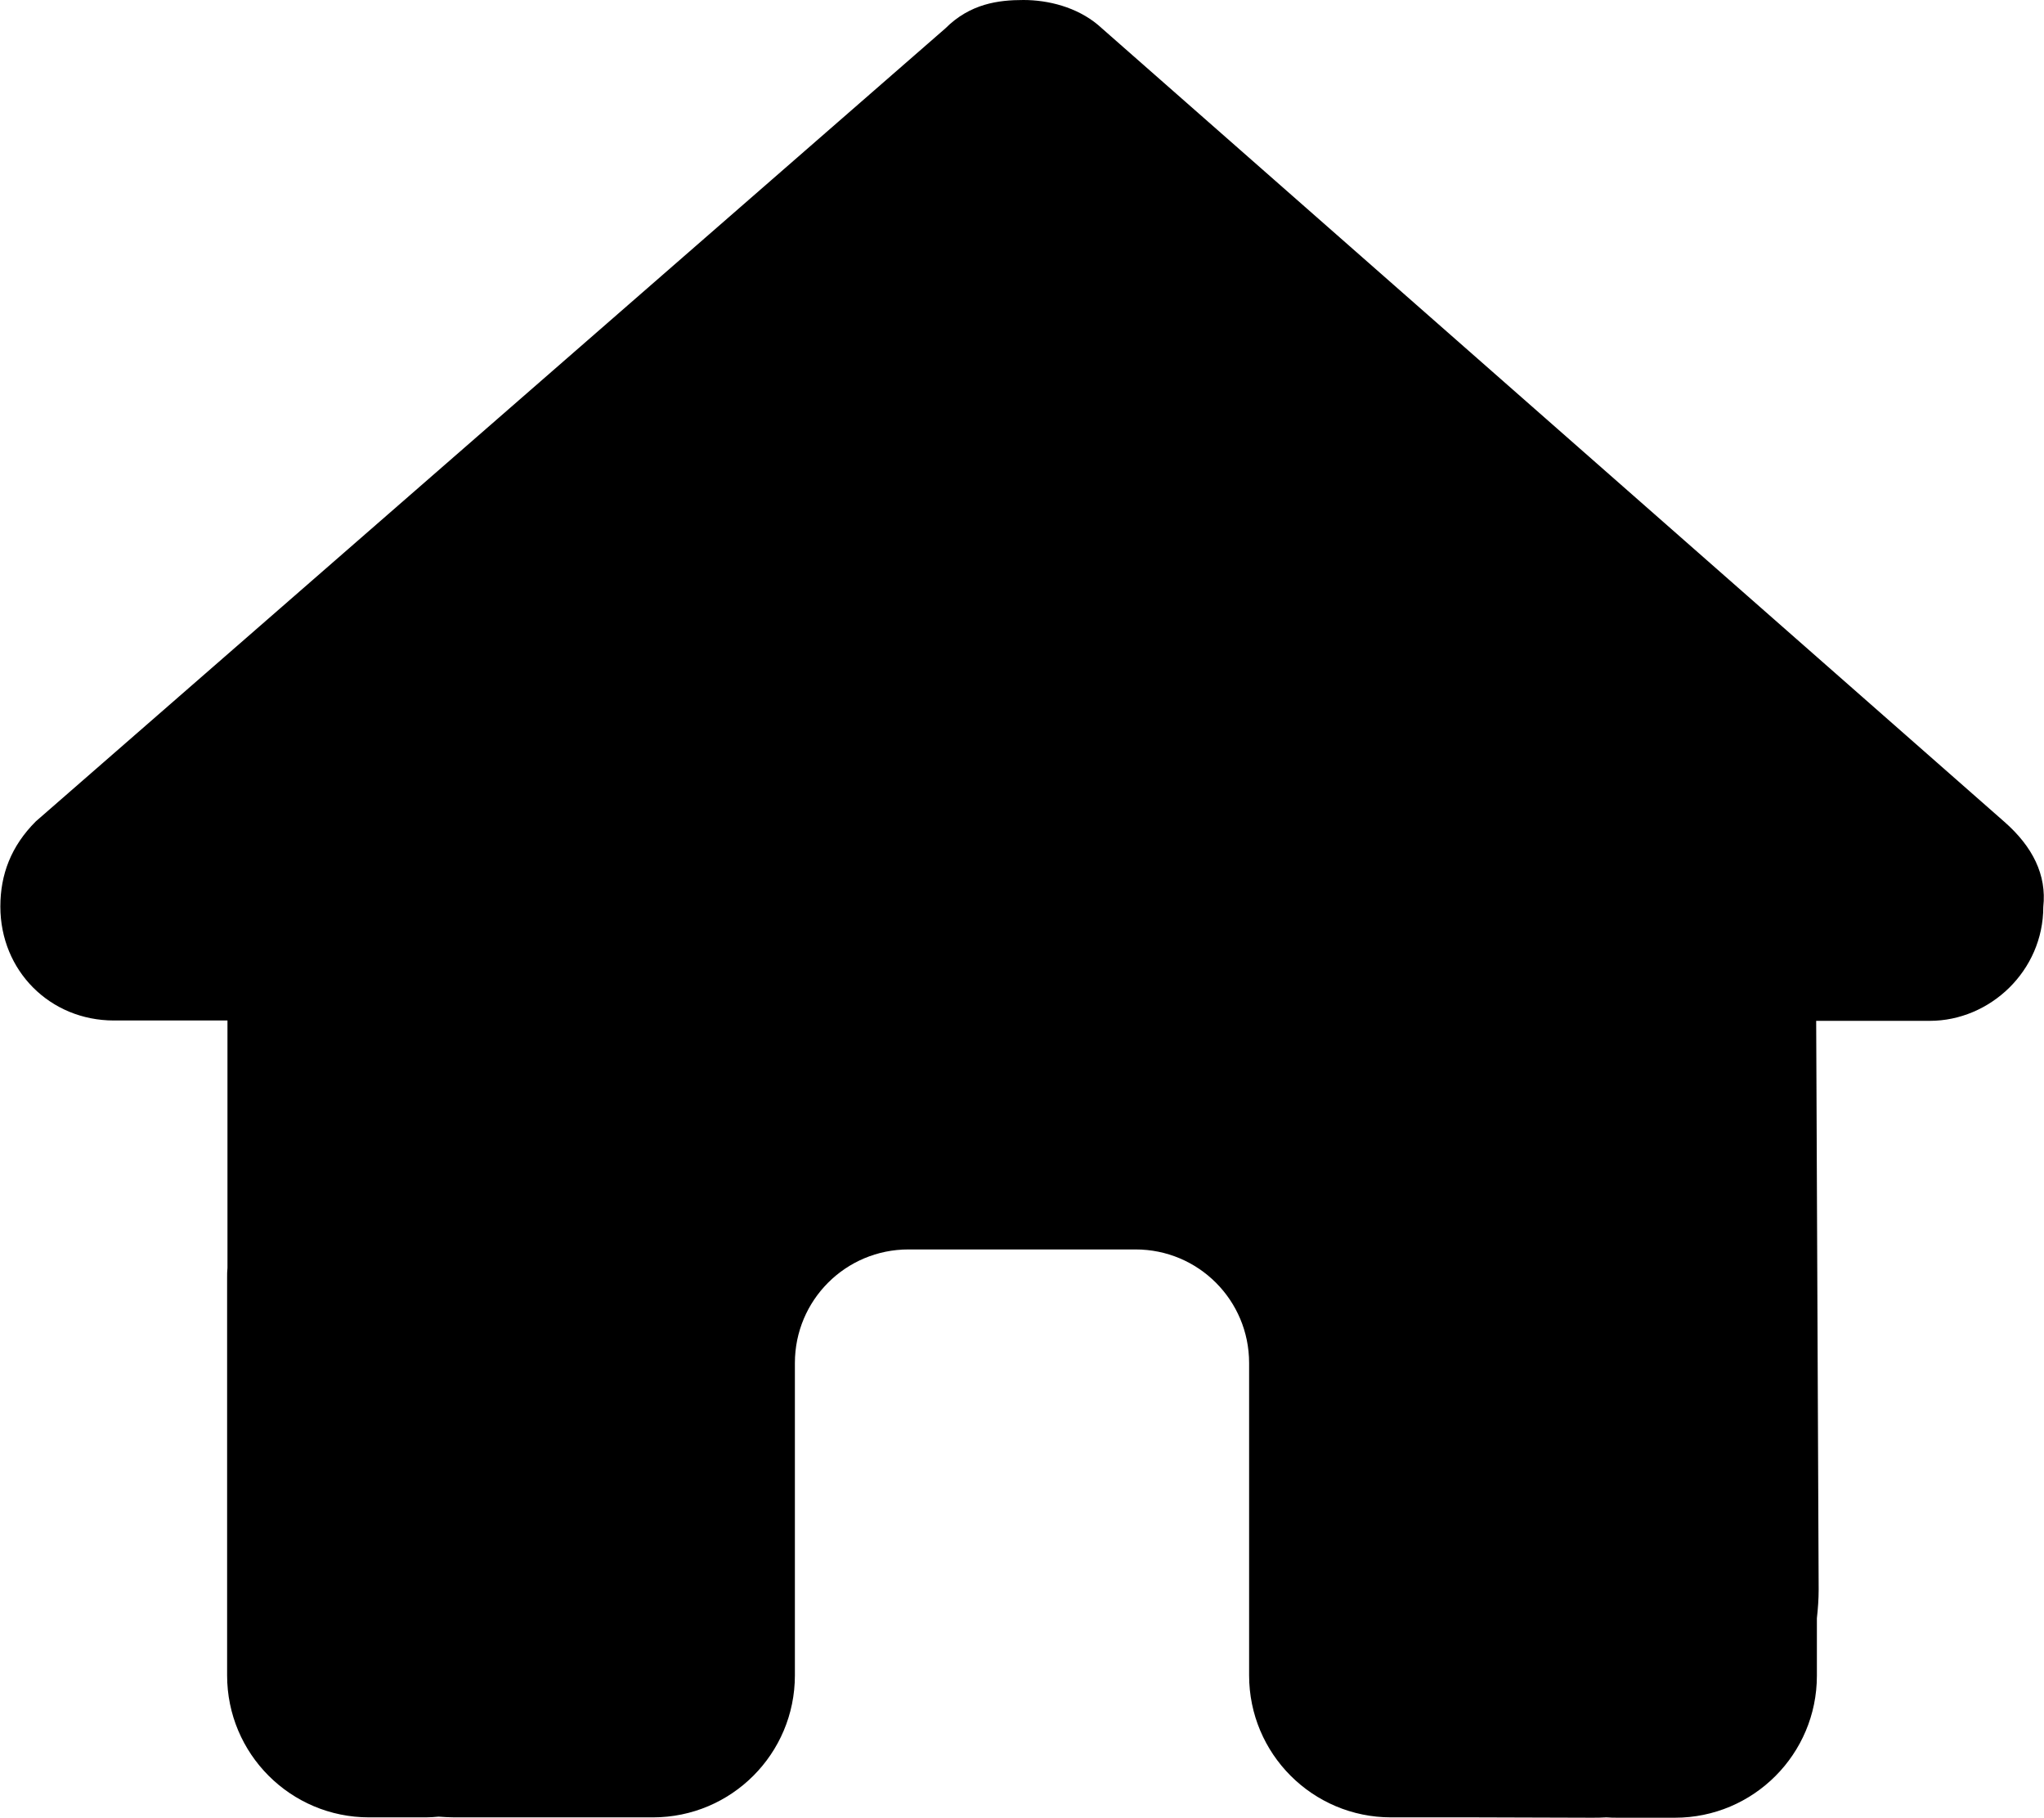
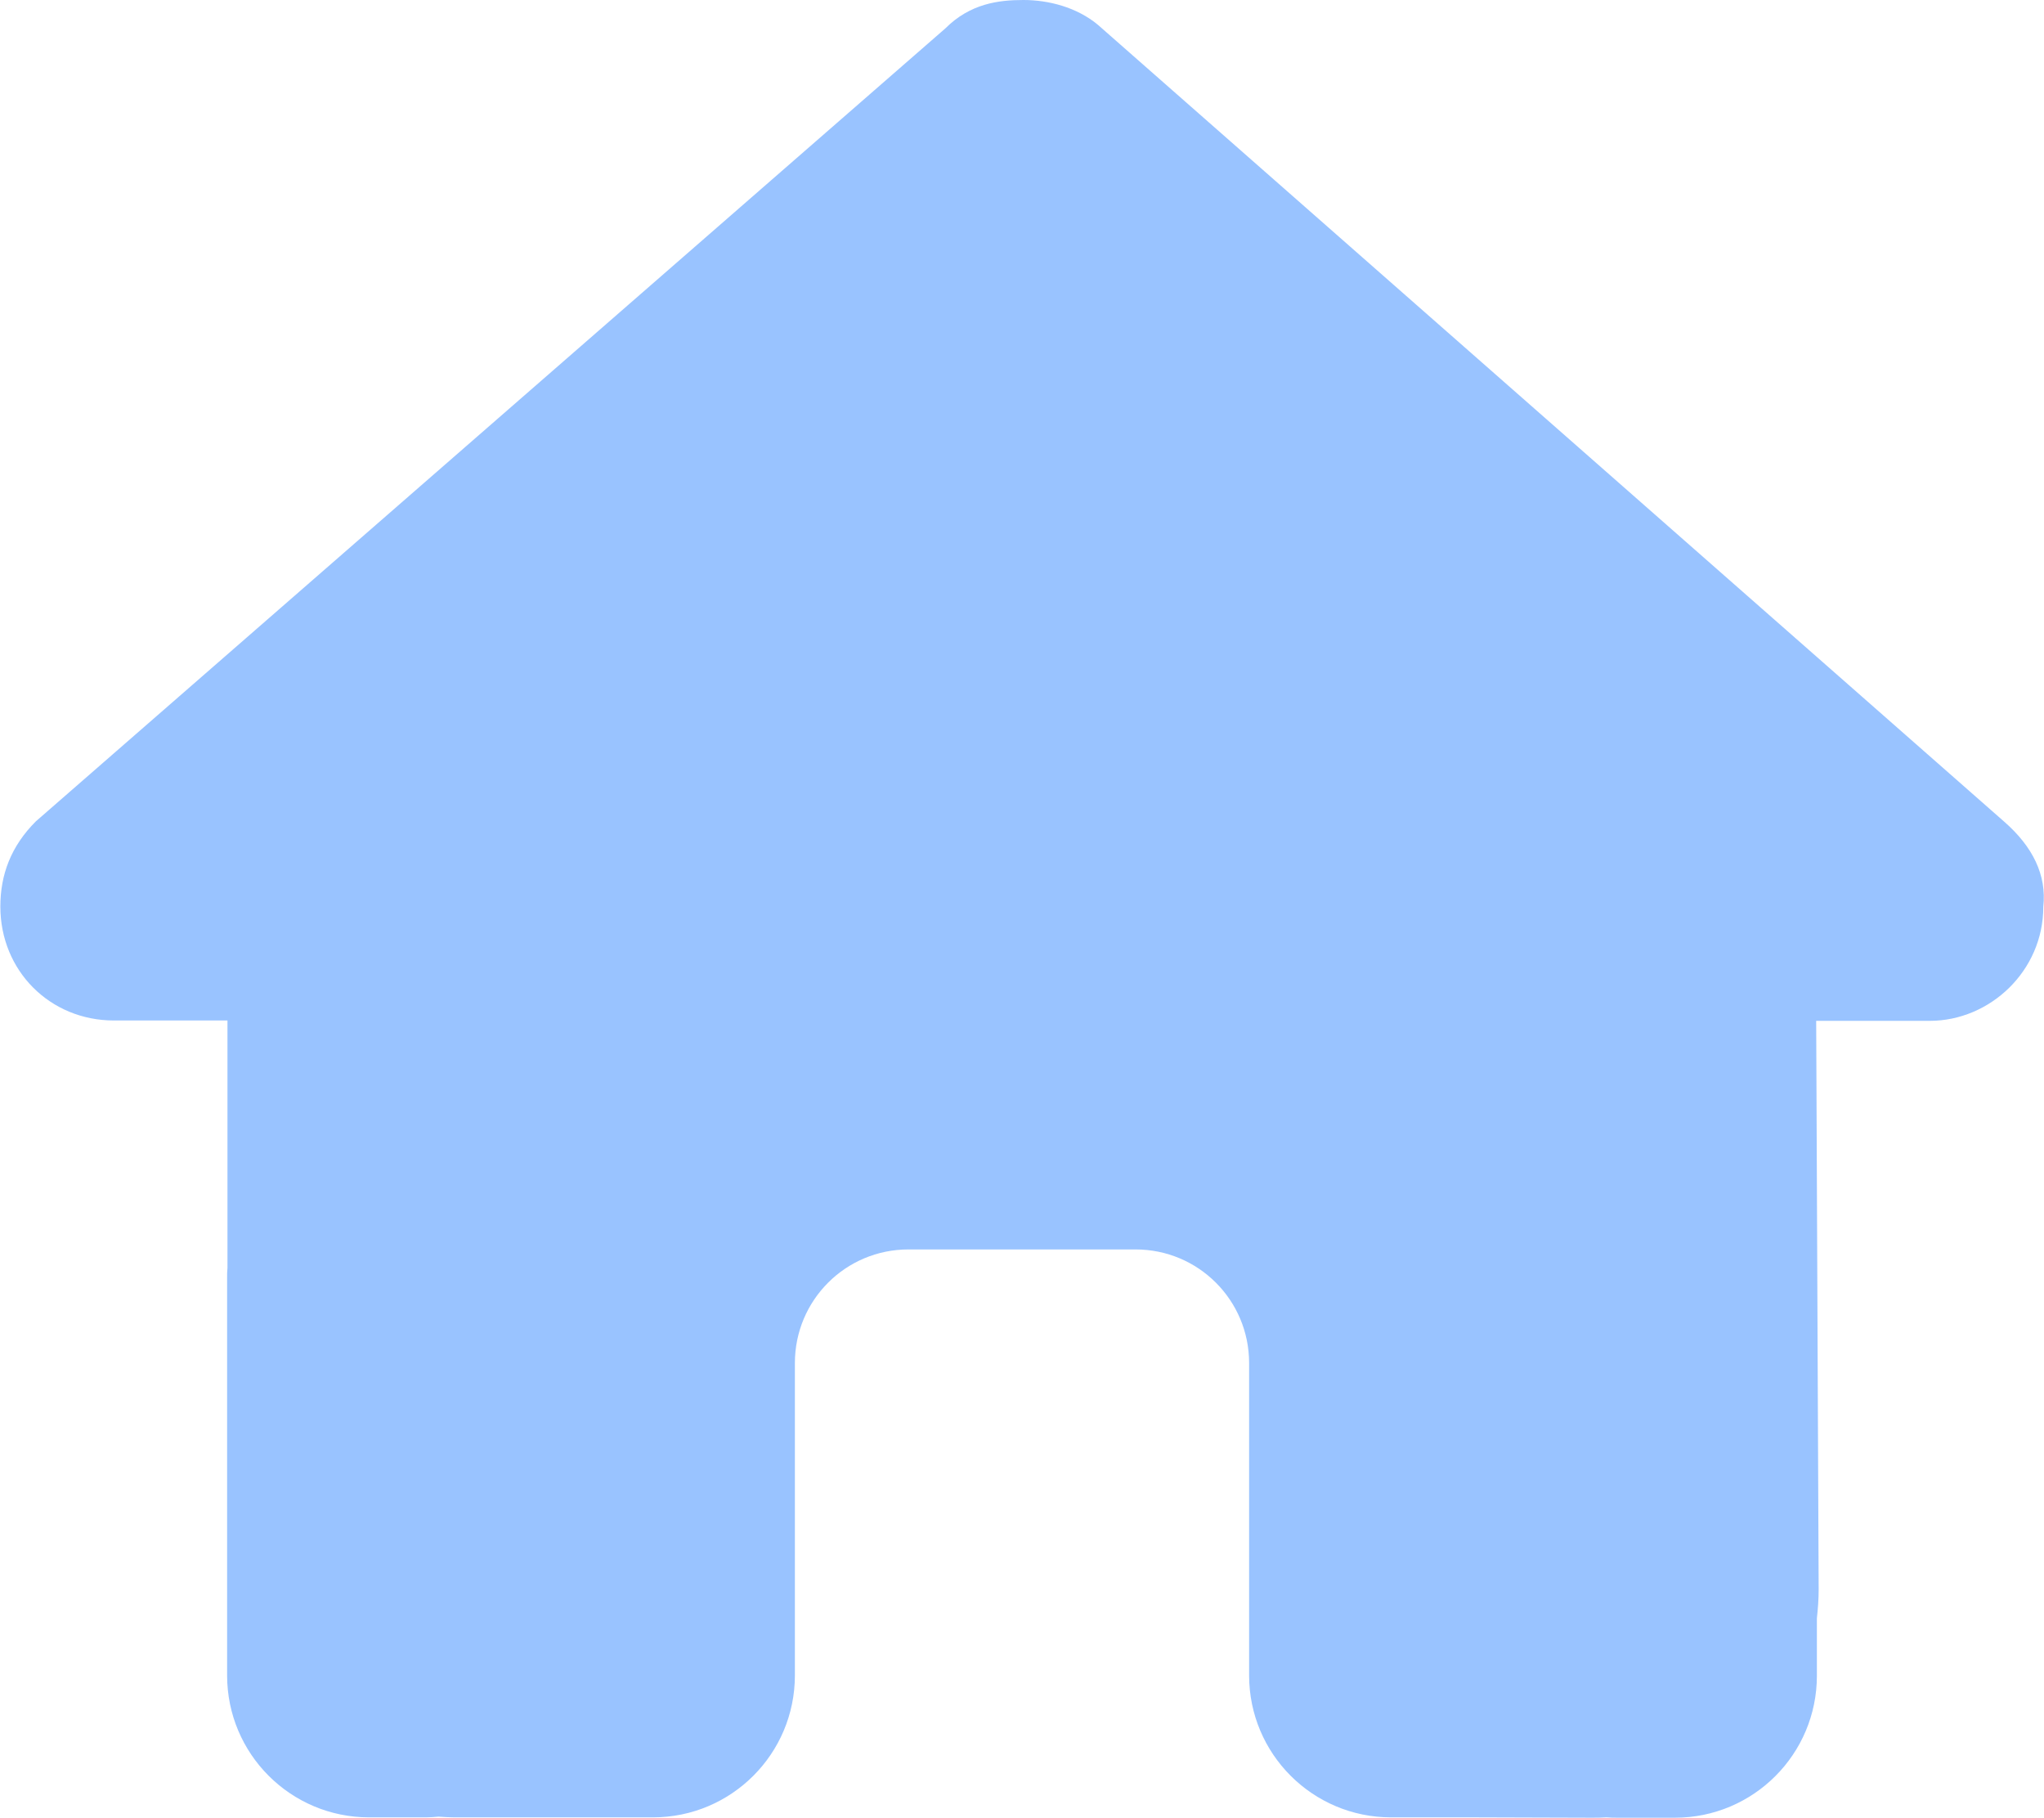
- <svg xmlns="http://www.w3.org/2000/svg" viewBox="0 0 576 512">
+ <svg xmlns="http://www.w3.org/2000/svg" viewBox="0 0 576 512" fill="#99c3ff">
  <path d="M575.8 255.5c0 18-15 32.1-32 32.1l-32 0 .7 160.2c0 2.7-.2 5.4-.5 8.1l0 16.2c0 22.1-17.9 40-40 40l-16 0c-1.1 0-2.2 0-3.3-.1c-1.4 .1-2.8 .1-4.2 .1L416 512l-24 0c-22.1 0-40-17.9-40-40l0-24 0-64c0-17.7-14.3-32-32-32l-64 0c-17.7 0-32 14.3-32 32l0 64 0 24c0 22.1-17.9 40-40 40l-24 0-31.9 0c-1.5 0-3-.1-4.5-.2c-1.2 .1-2.4 .2-3.6 .2l-16 0c-22.1 0-40-17.9-40-40l0-112c0-.9 0-1.9 .1-2.8l0-69.7-32 0c-18 0-32-14-32-32.1c0-9 3-17 10-24L266.4 8c7-7 15-8 22-8s15 2 21 7L564.8 231.5c8 7 12 15 11 24z" />
</svg>
